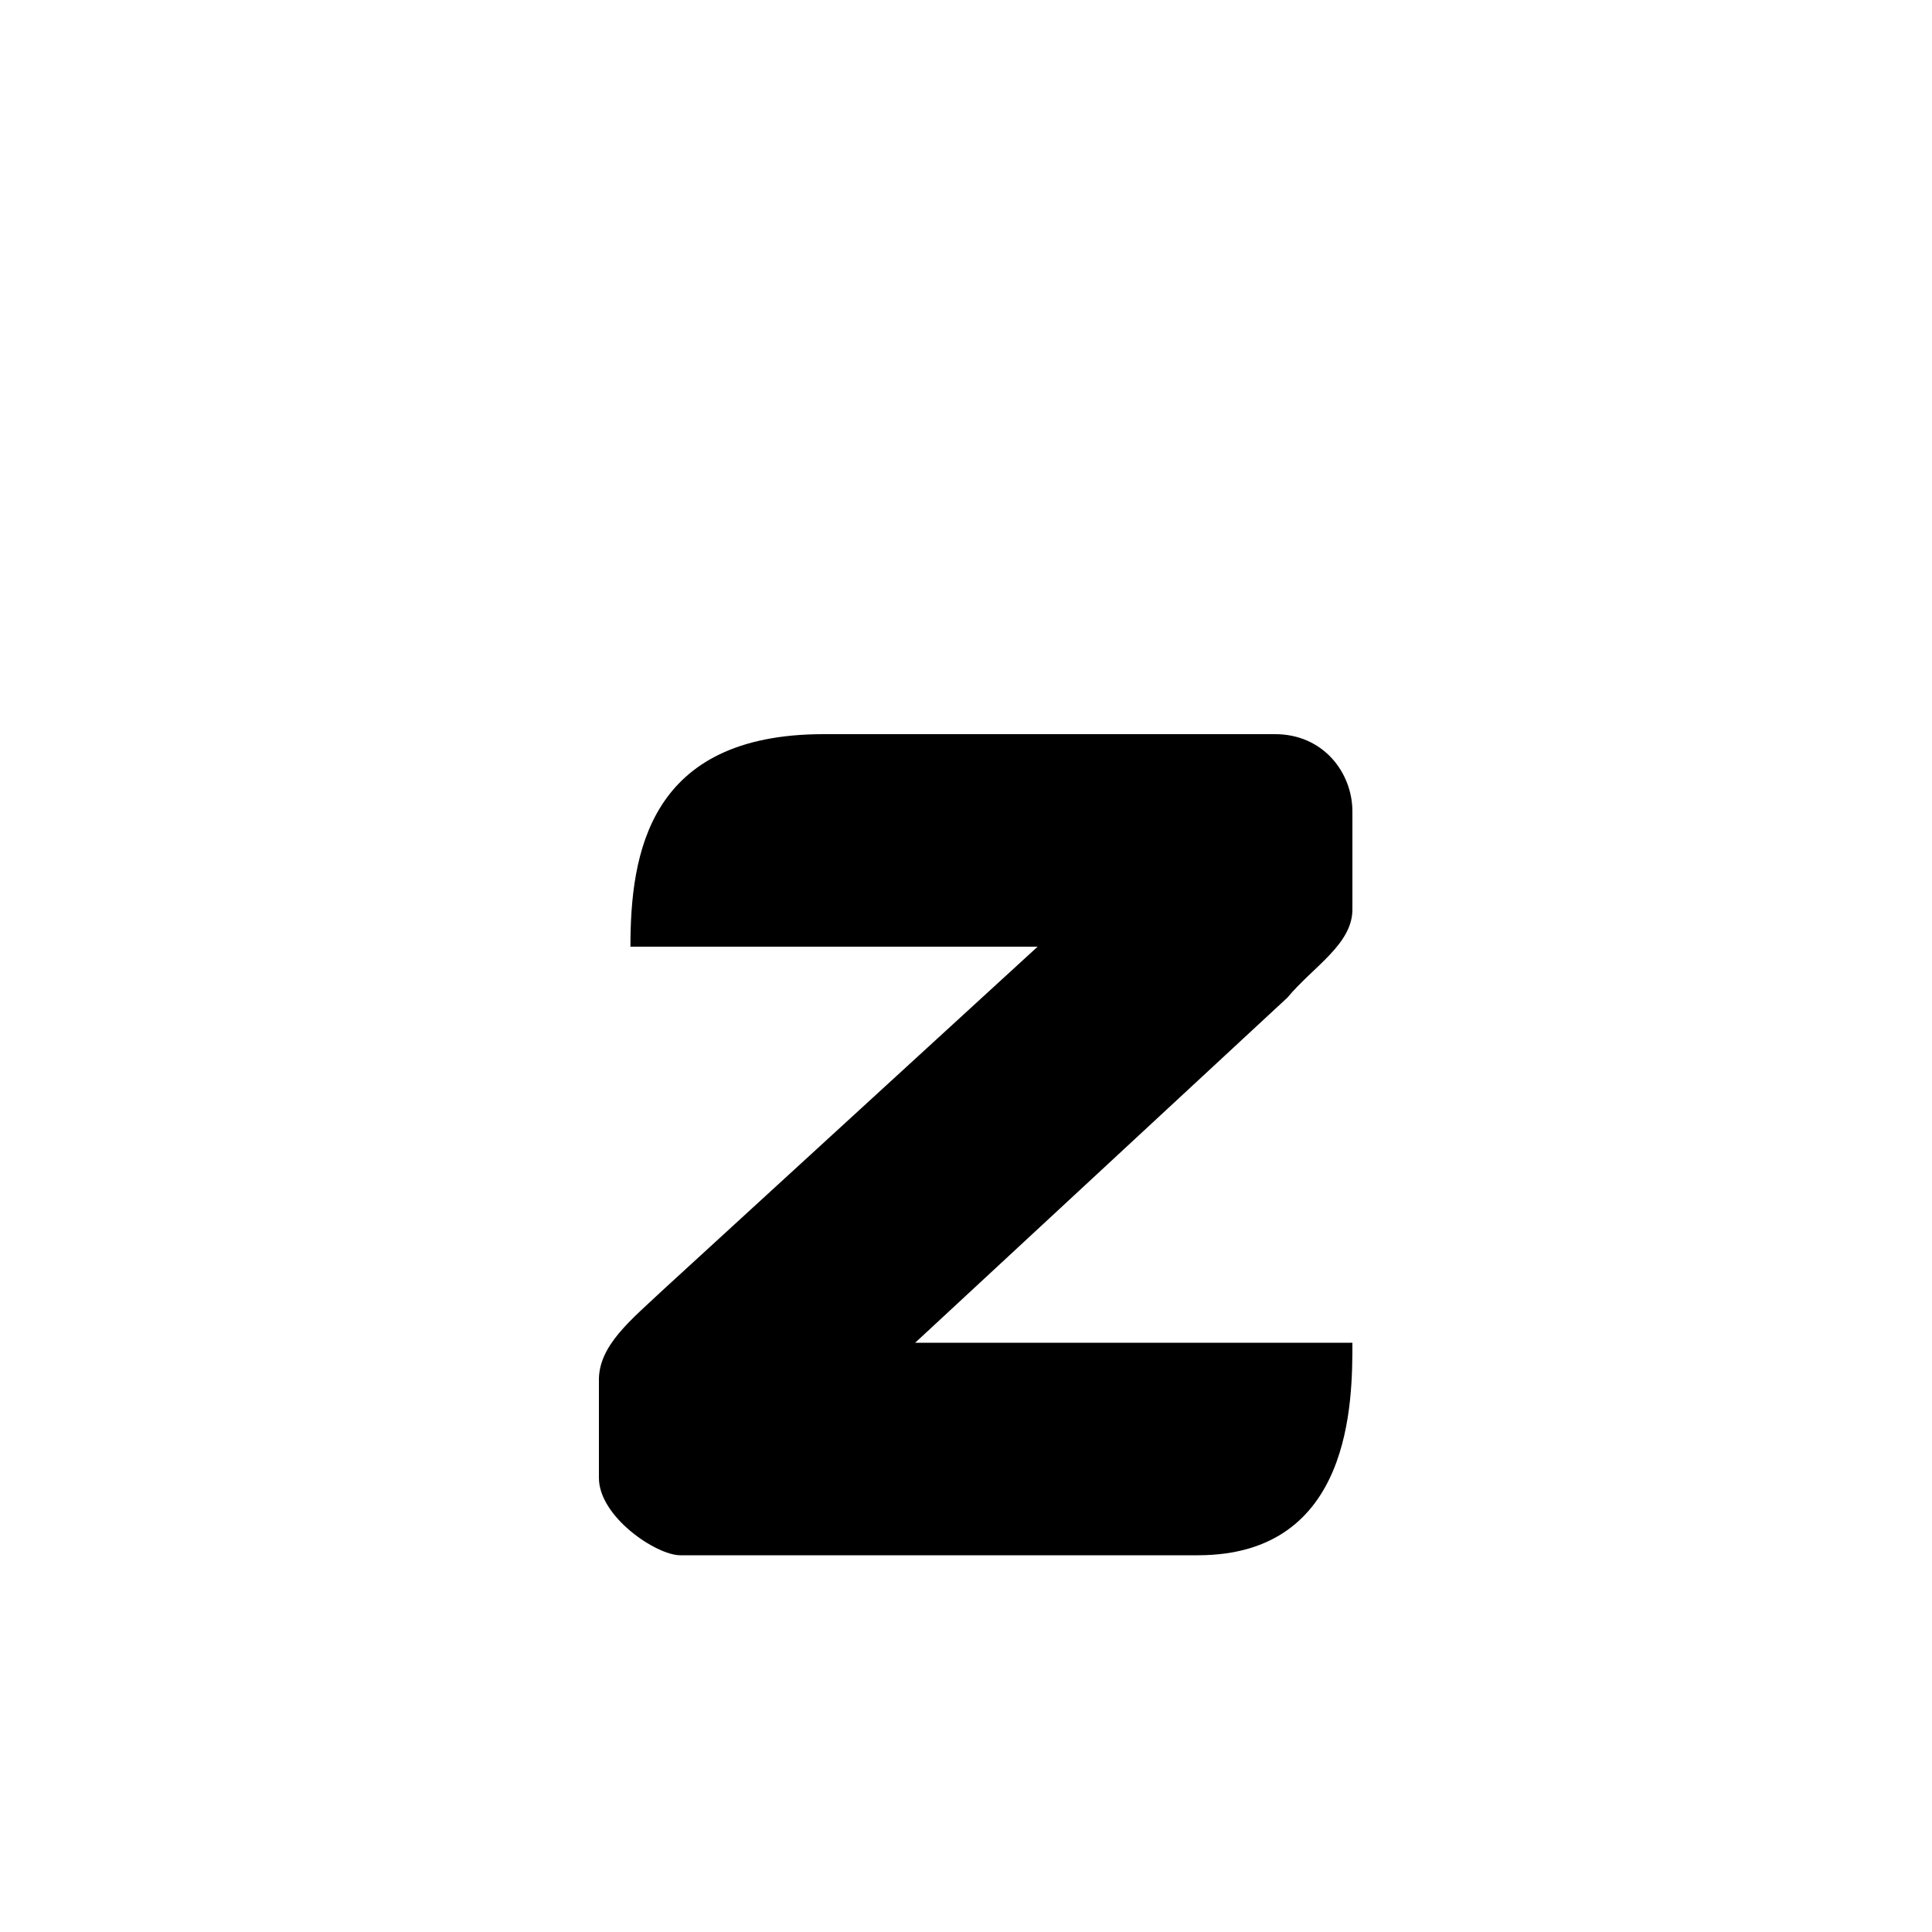
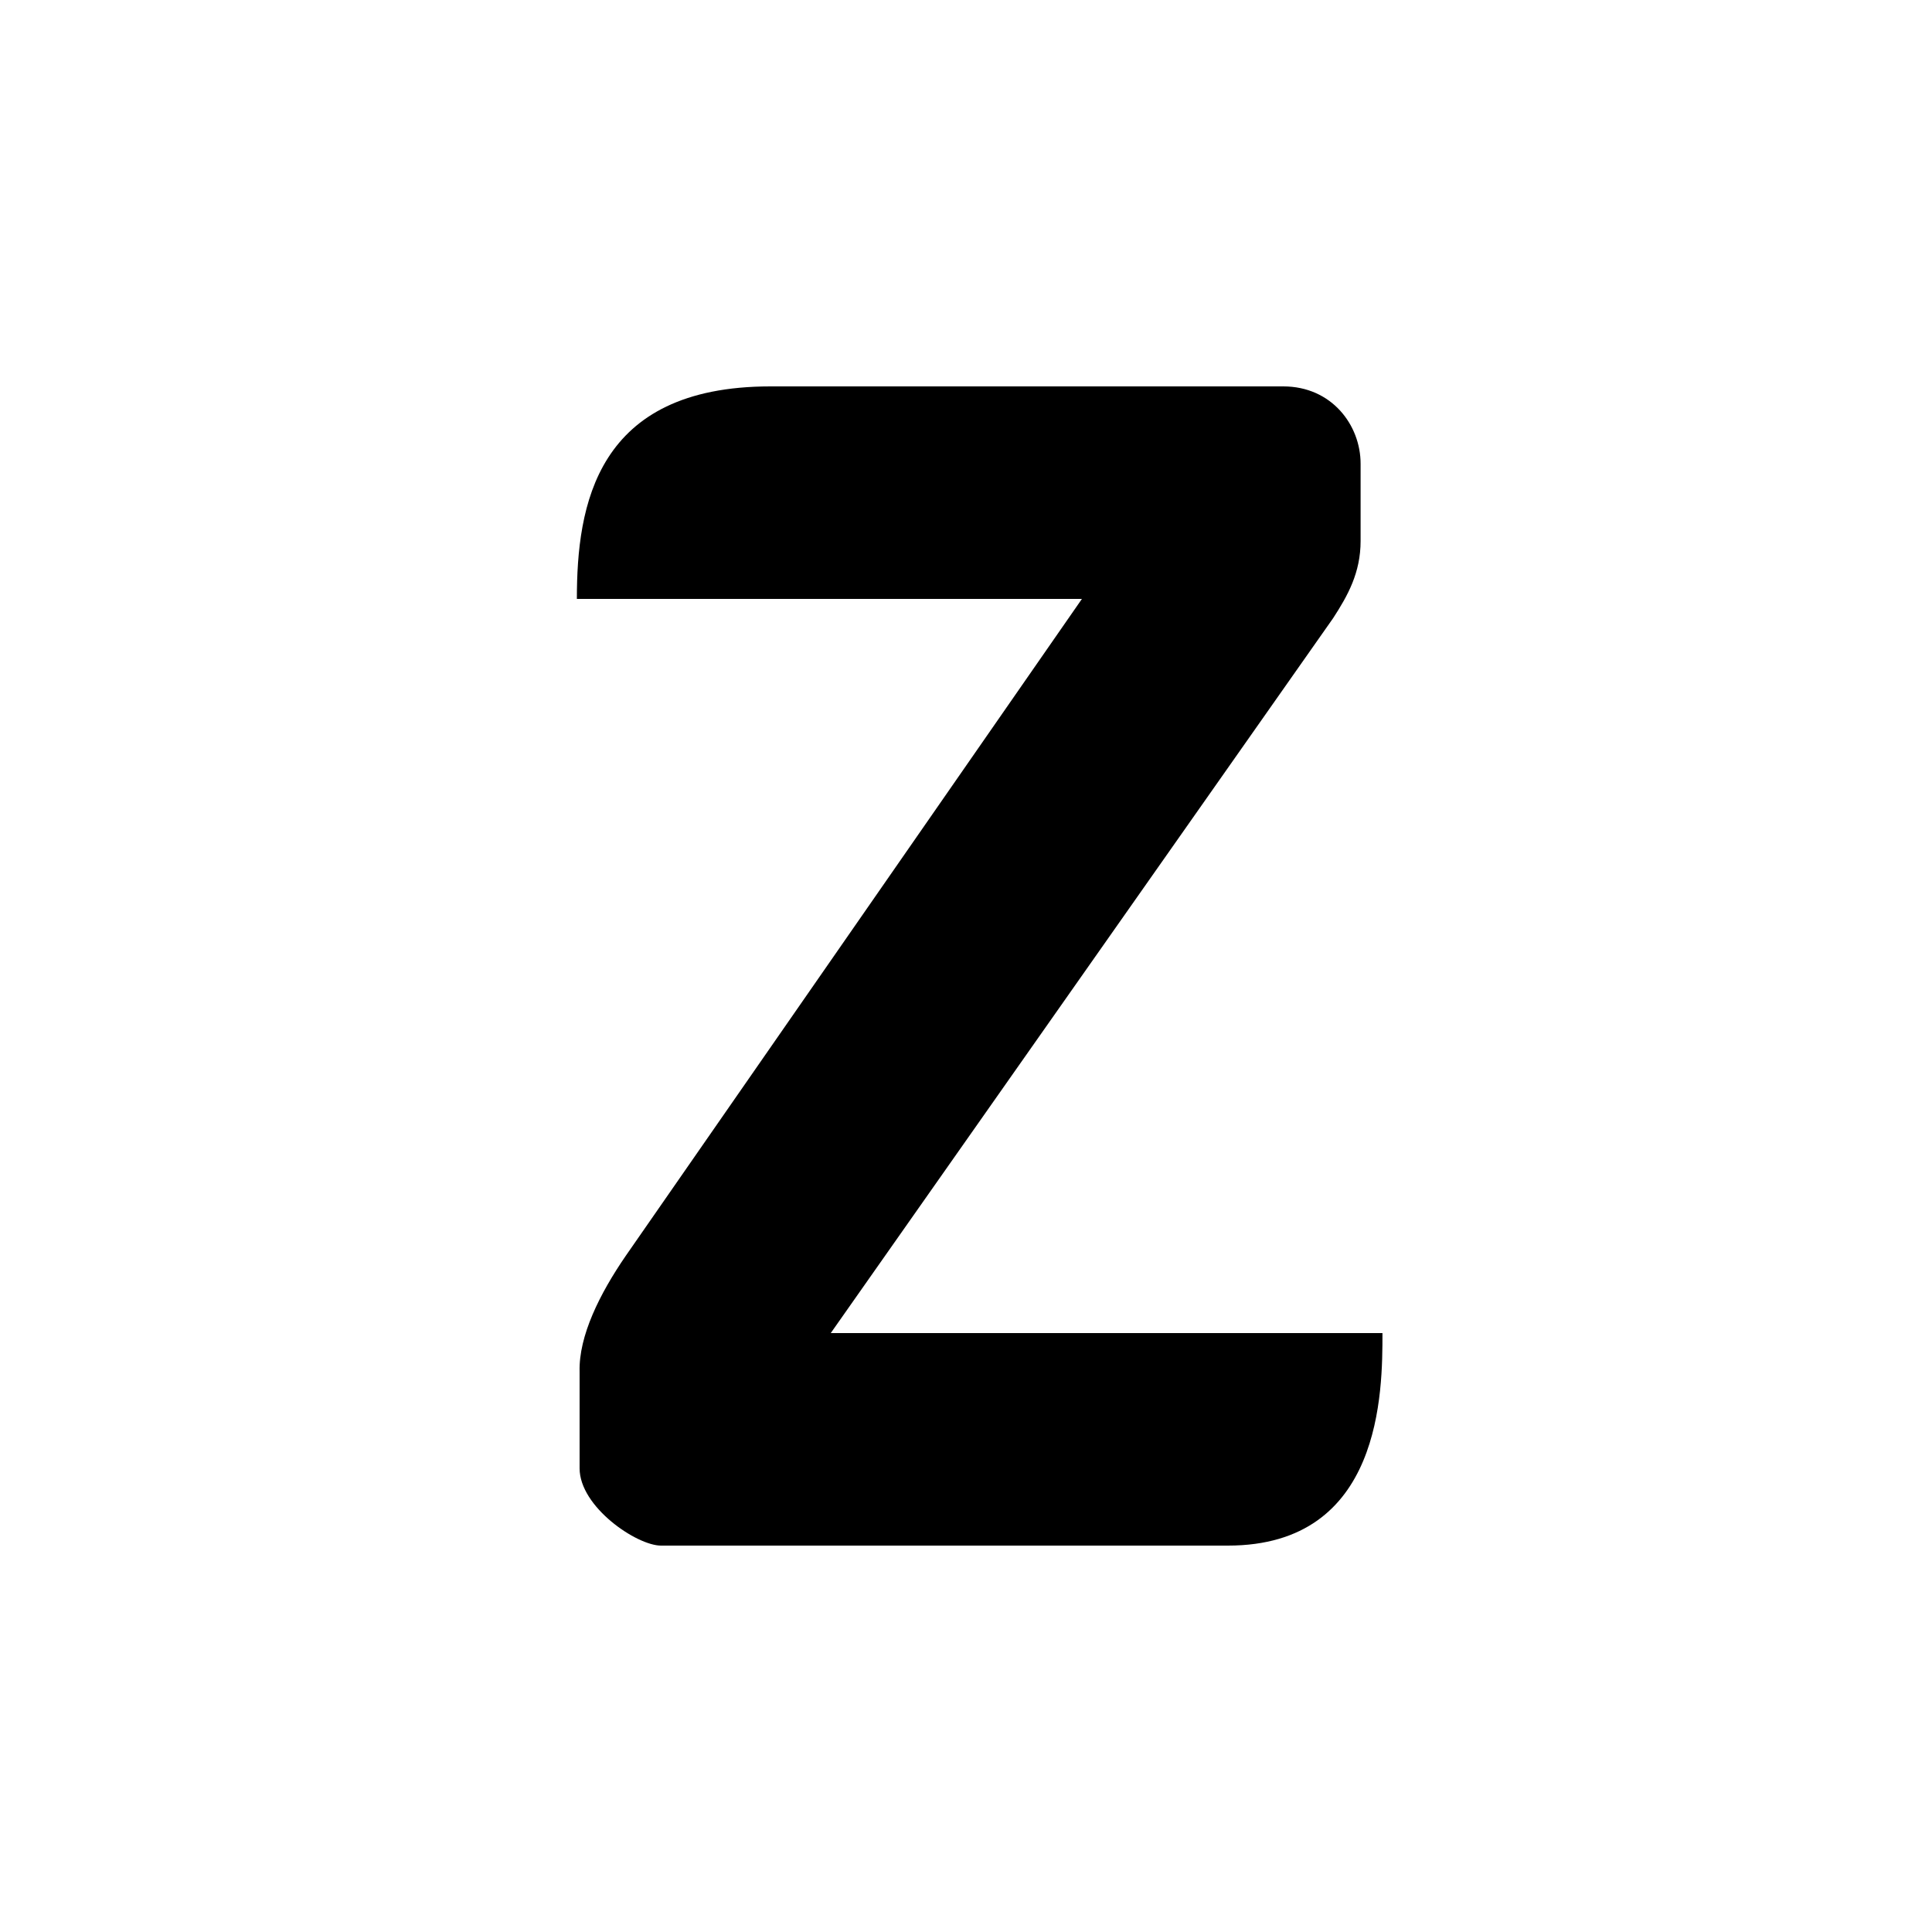
<svg xmlns="http://www.w3.org/2000/svg" width="1000" height="1000" id="svg2" version="1.0" style="display:inline">
  <defs id="defs4">
    </defs>
-   <g id="layer1" style="opacity:1;display:inline">
+   <g id="layer1" style="display:inline">
    <g id="g9629" transform="matrix(0.8901714,0,0,-0.8901714,-42.22279,801.9412)" />
-     <path style="opacity:1;fill:#000000;fill-opacity:1;fill-rule:nonzero;stroke:none;stroke-width:1;stroke-linecap:butt;stroke-linejoin:miter;marker:none;marker-start:none;marker-mid:none;marker-end:none;stroke-miterlimit:4;stroke-dasharray:none;stroke-dashoffset:0;stroke-opacity:1;visibility:visible;display:inline;overflow:visible;enable-background:accumulate" d="m 426.312,380 c -90.521,0 -100,61.896 -100,110 L 537.07,490 343.688,667.18 C 326.809,683.094 309.5,696.5 310,715 c 10e-6,0 0,50 0,50 10e-6,20 29.621,40 42.121,40 0,0 267.879,0 267.879,0 80,0 80,-80 80,-110 l -226.312,0 192.625,-178.594 C 680,500 700.5,488.5 700,470 c 0,0 0,-50 0,-50 0,-20 -15,-40 -40,-40 0,0 -233.688,0 -233.688,0 z" id="rect10077" />
+     <path style="opacity:1;fill:#000000;fill-opacity:1;fill-rule:nonzero;stroke:none;stroke-width:1;marker:none;marker-start:none;marker-mid:none;marker-end:none;visibility:visible;display:inline;overflow:visible;enable-background:accumulate" d="m 398.785,200 c -90.521,0 -100.199,61.896 -100.199,110 L 560,310 323.788,650.159 C 310.445,669.608 299.5,691.5 300,710 c 10e-6,0 0,50 0,50 10e-6,20 29.621,40 42.121,40 0,0 293.435,0 293.435,0 80,0 80,-80 80,-110 L 430,690 690,320 c 7.677,-11.81 14.243,-23.614 14.243,-40 0,0 0,-40 0,-40 0,-20 -15,-40 -40,-40 l -265.458,0 0,0 z" id="rect10077" />
  </g>
</svg>
